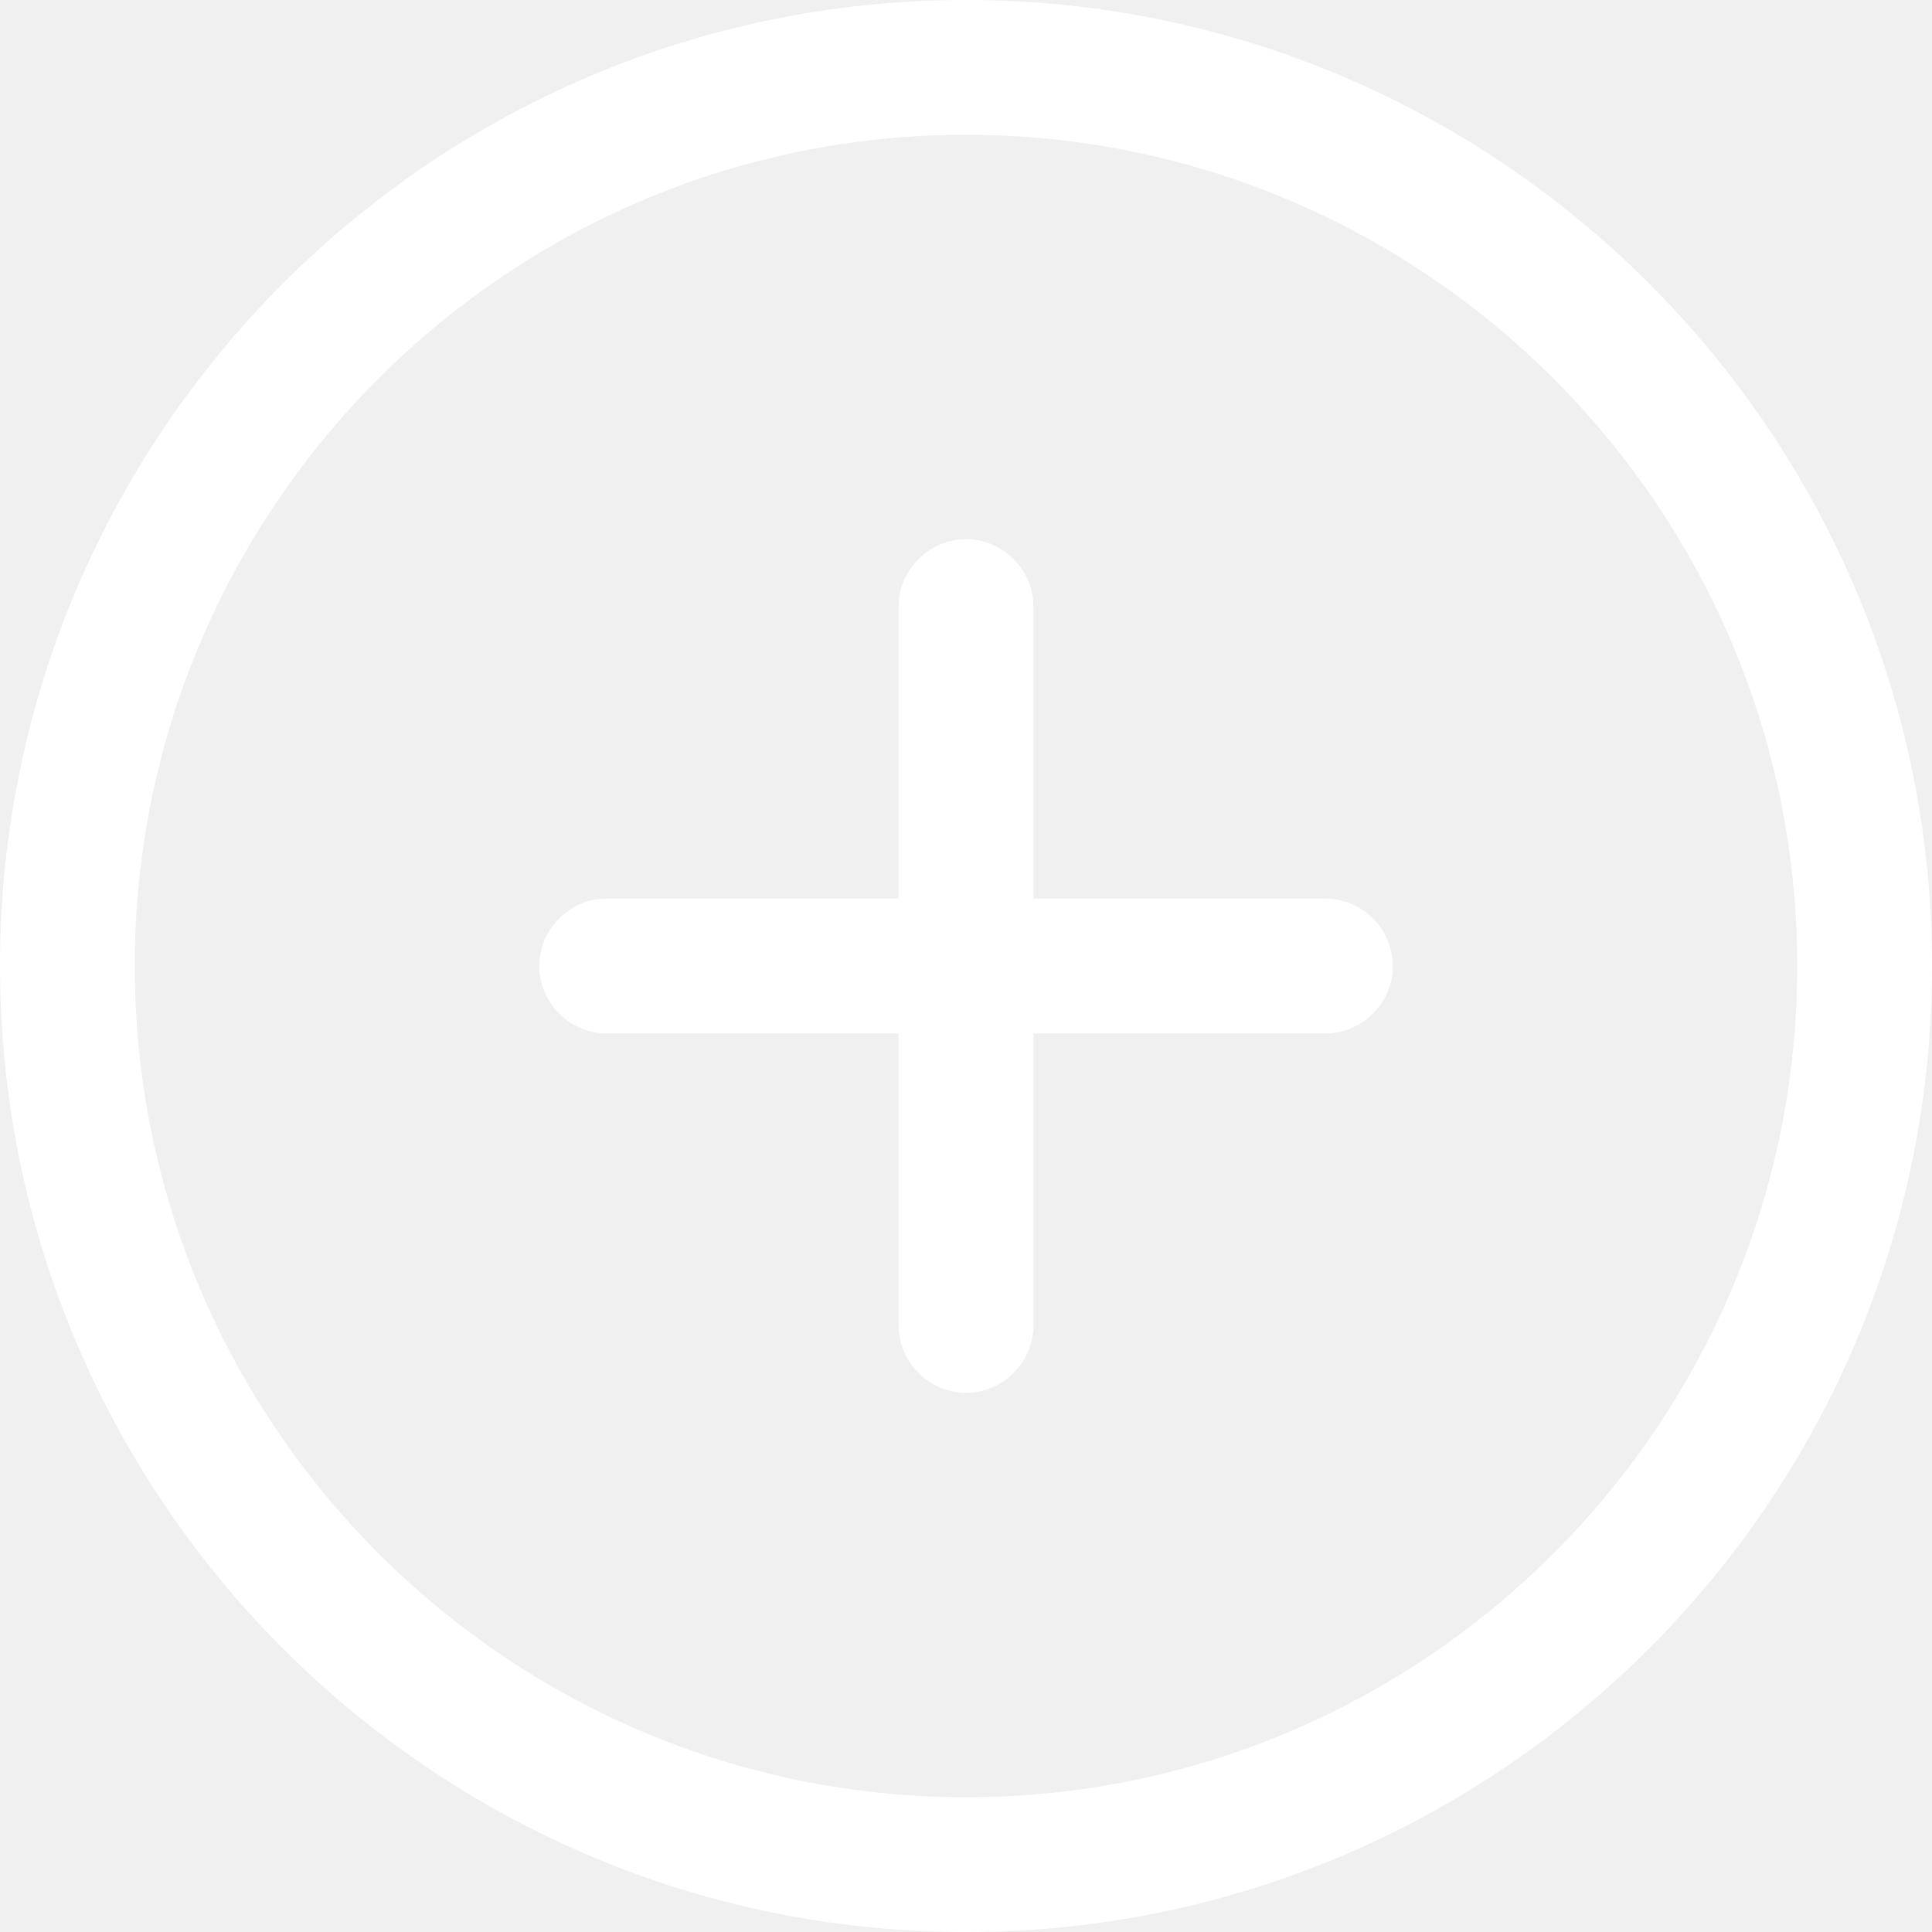
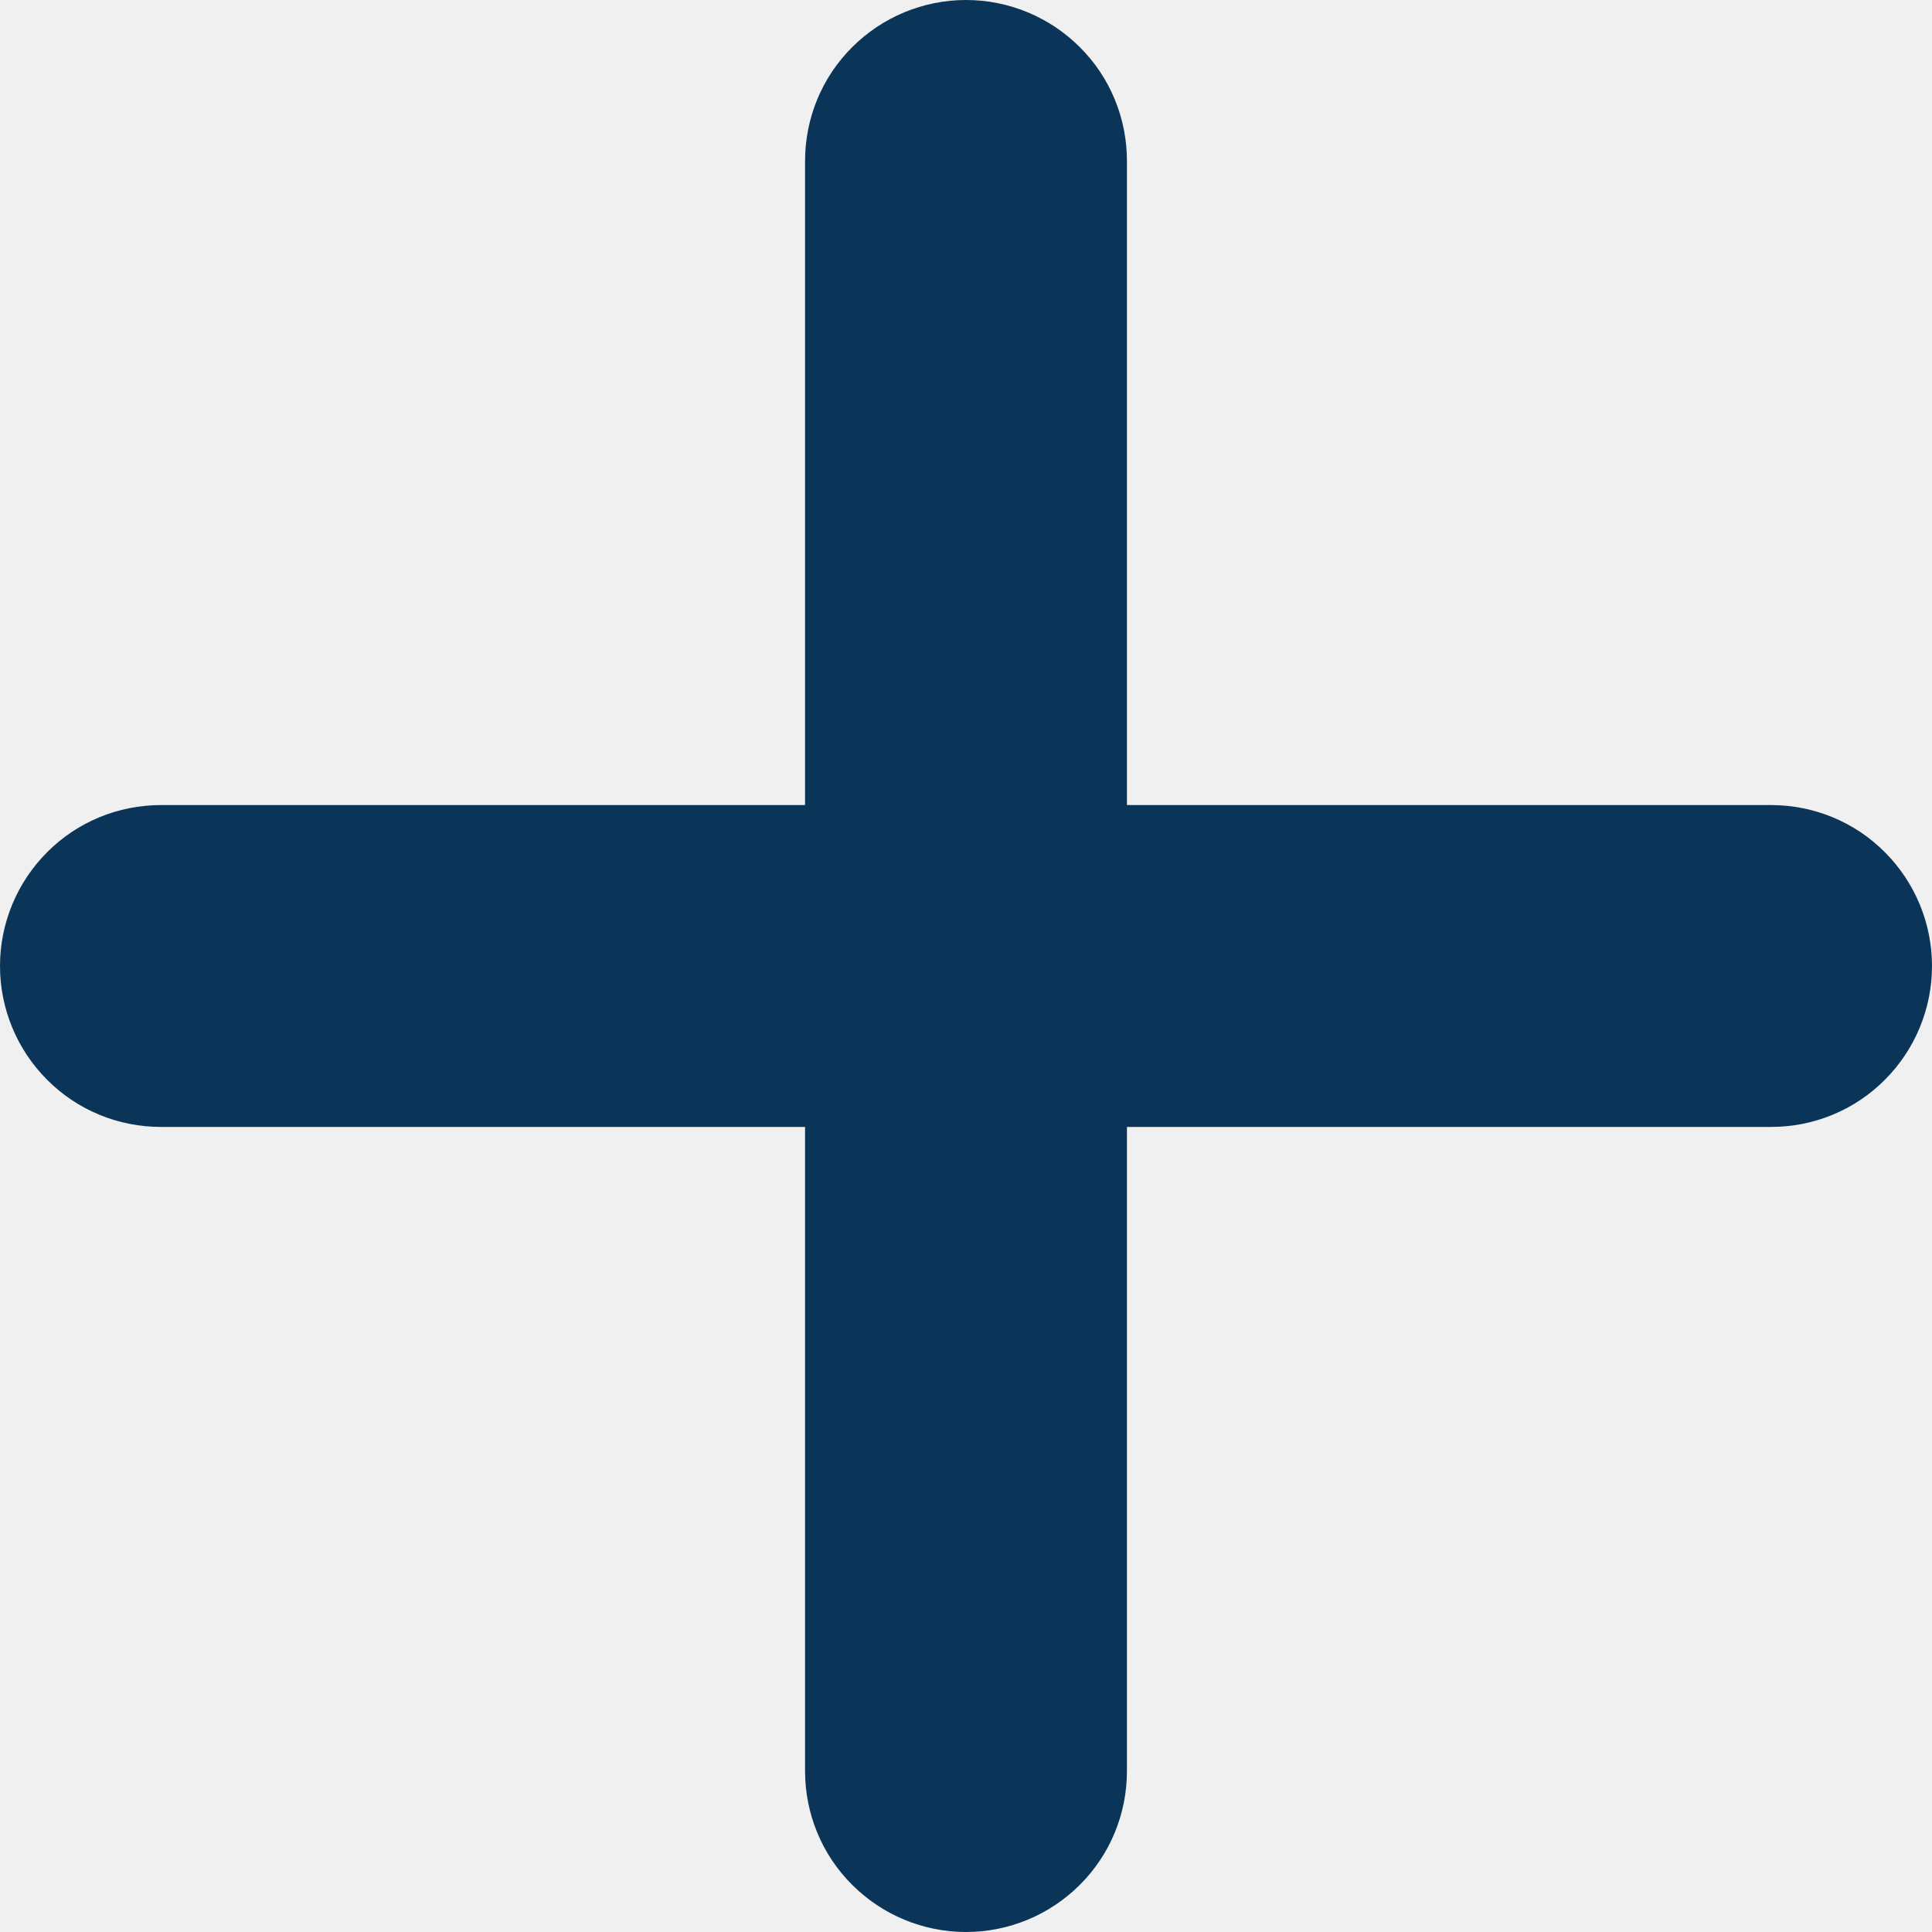
- <svg xmlns="http://www.w3.org/2000/svg" width="20" height="20" viewBox="0 0 20 20" fill="none">
-   <path d="M10 20C4.484 20 0 15.516 0 10C0 4.484 4.484 0 10 0C15.516 0 20 4.484 20 10C20 15.516 15.516 20 10 20ZM10 1.395C5.256 1.395 1.395 5.256 1.395 10C1.395 14.744 5.256 18.605 10 18.605C14.744 18.605 18.605 14.744 18.605 10C18.605 5.256 14.744 1.395 10 1.395Z" fill="white" />
-   <path d="M13.721 10.698H6.279C5.898 10.698 5.582 10.381 5.582 10C5.582 9.619 5.898 9.302 6.279 9.302H13.721C14.102 9.302 14.419 9.619 14.419 10C14.419 10.381 14.102 10.698 13.721 10.698Z" fill="white" />
-   <path d="M10 14.419C9.619 14.419 9.302 14.102 9.302 13.721V6.279C9.302 5.898 9.619 5.581 10 5.581C10.381 5.581 10.698 5.898 10.698 6.279V13.721C10.698 14.102 10.381 14.419 10 14.419Z" fill="white" />
+ <svg xmlns="http://www.w3.org/2000/svg" width="10" height="10" viewBox="0 0 10 10" fill="none">
+   <path d="M9.167 4.167H5.833V0.833C5.833 0.612 5.746 0.4 5.589 0.244C5.433 0.088 5.221 0 5 0C4.779 0 4.567 0.088 4.411 0.244C4.254 0.4 4.167 0.612 4.167 0.833V4.167H0.833C0.612 4.167 0.4 4.254 0.244 4.411C0.088 4.567 0 4.779 0 5C0 5.221 0.088 5.433 0.244 5.589C0.4 5.746 0.612 5.833 0.833 5.833H4.167V9.167C4.167 9.388 4.254 9.6 4.411 9.756C4.567 9.912 4.779 10 5 10C5.221 10 5.433 9.912 5.589 9.756C5.746 9.6 5.833 9.388 5.833 9.167V5.833H9.167C9.388 5.833 9.6 5.746 9.756 5.589C9.912 5.433 10 5.221 10 5C10 4.779 9.912 4.567 9.756 4.411C9.6 4.254 9.388 4.167 9.167 4.167Z" fill="#0B3558" />
</svg>
